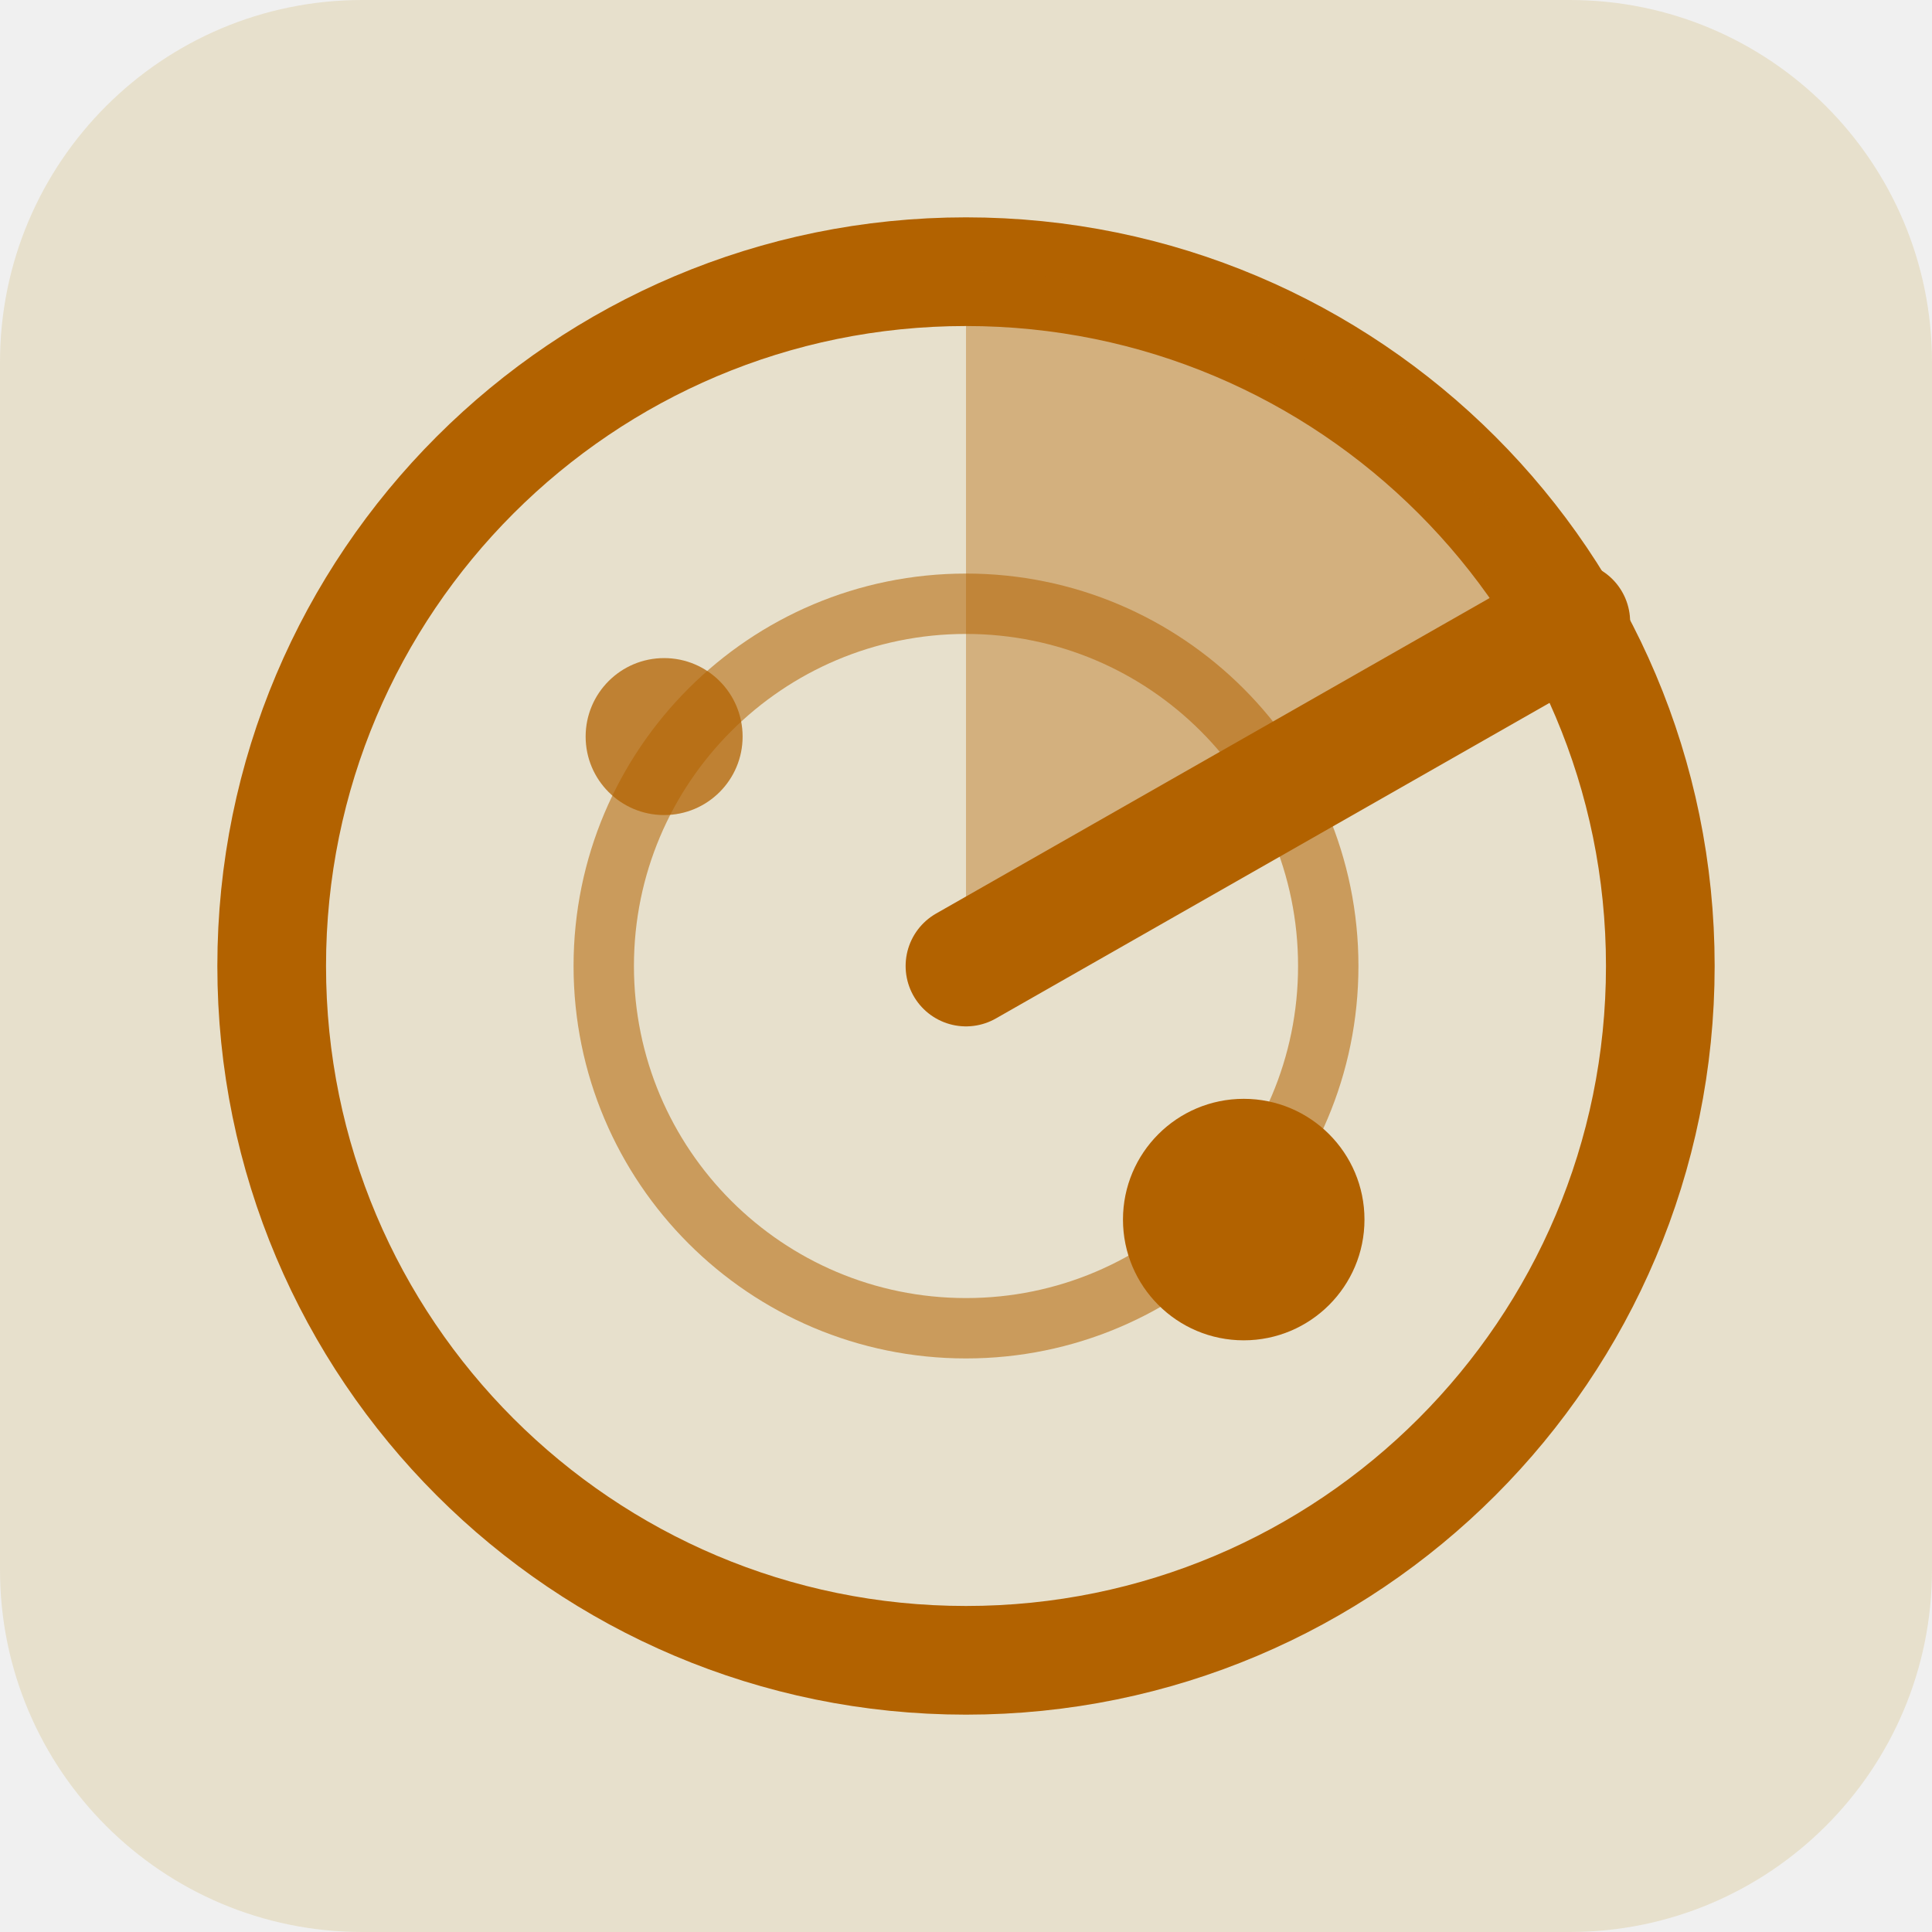
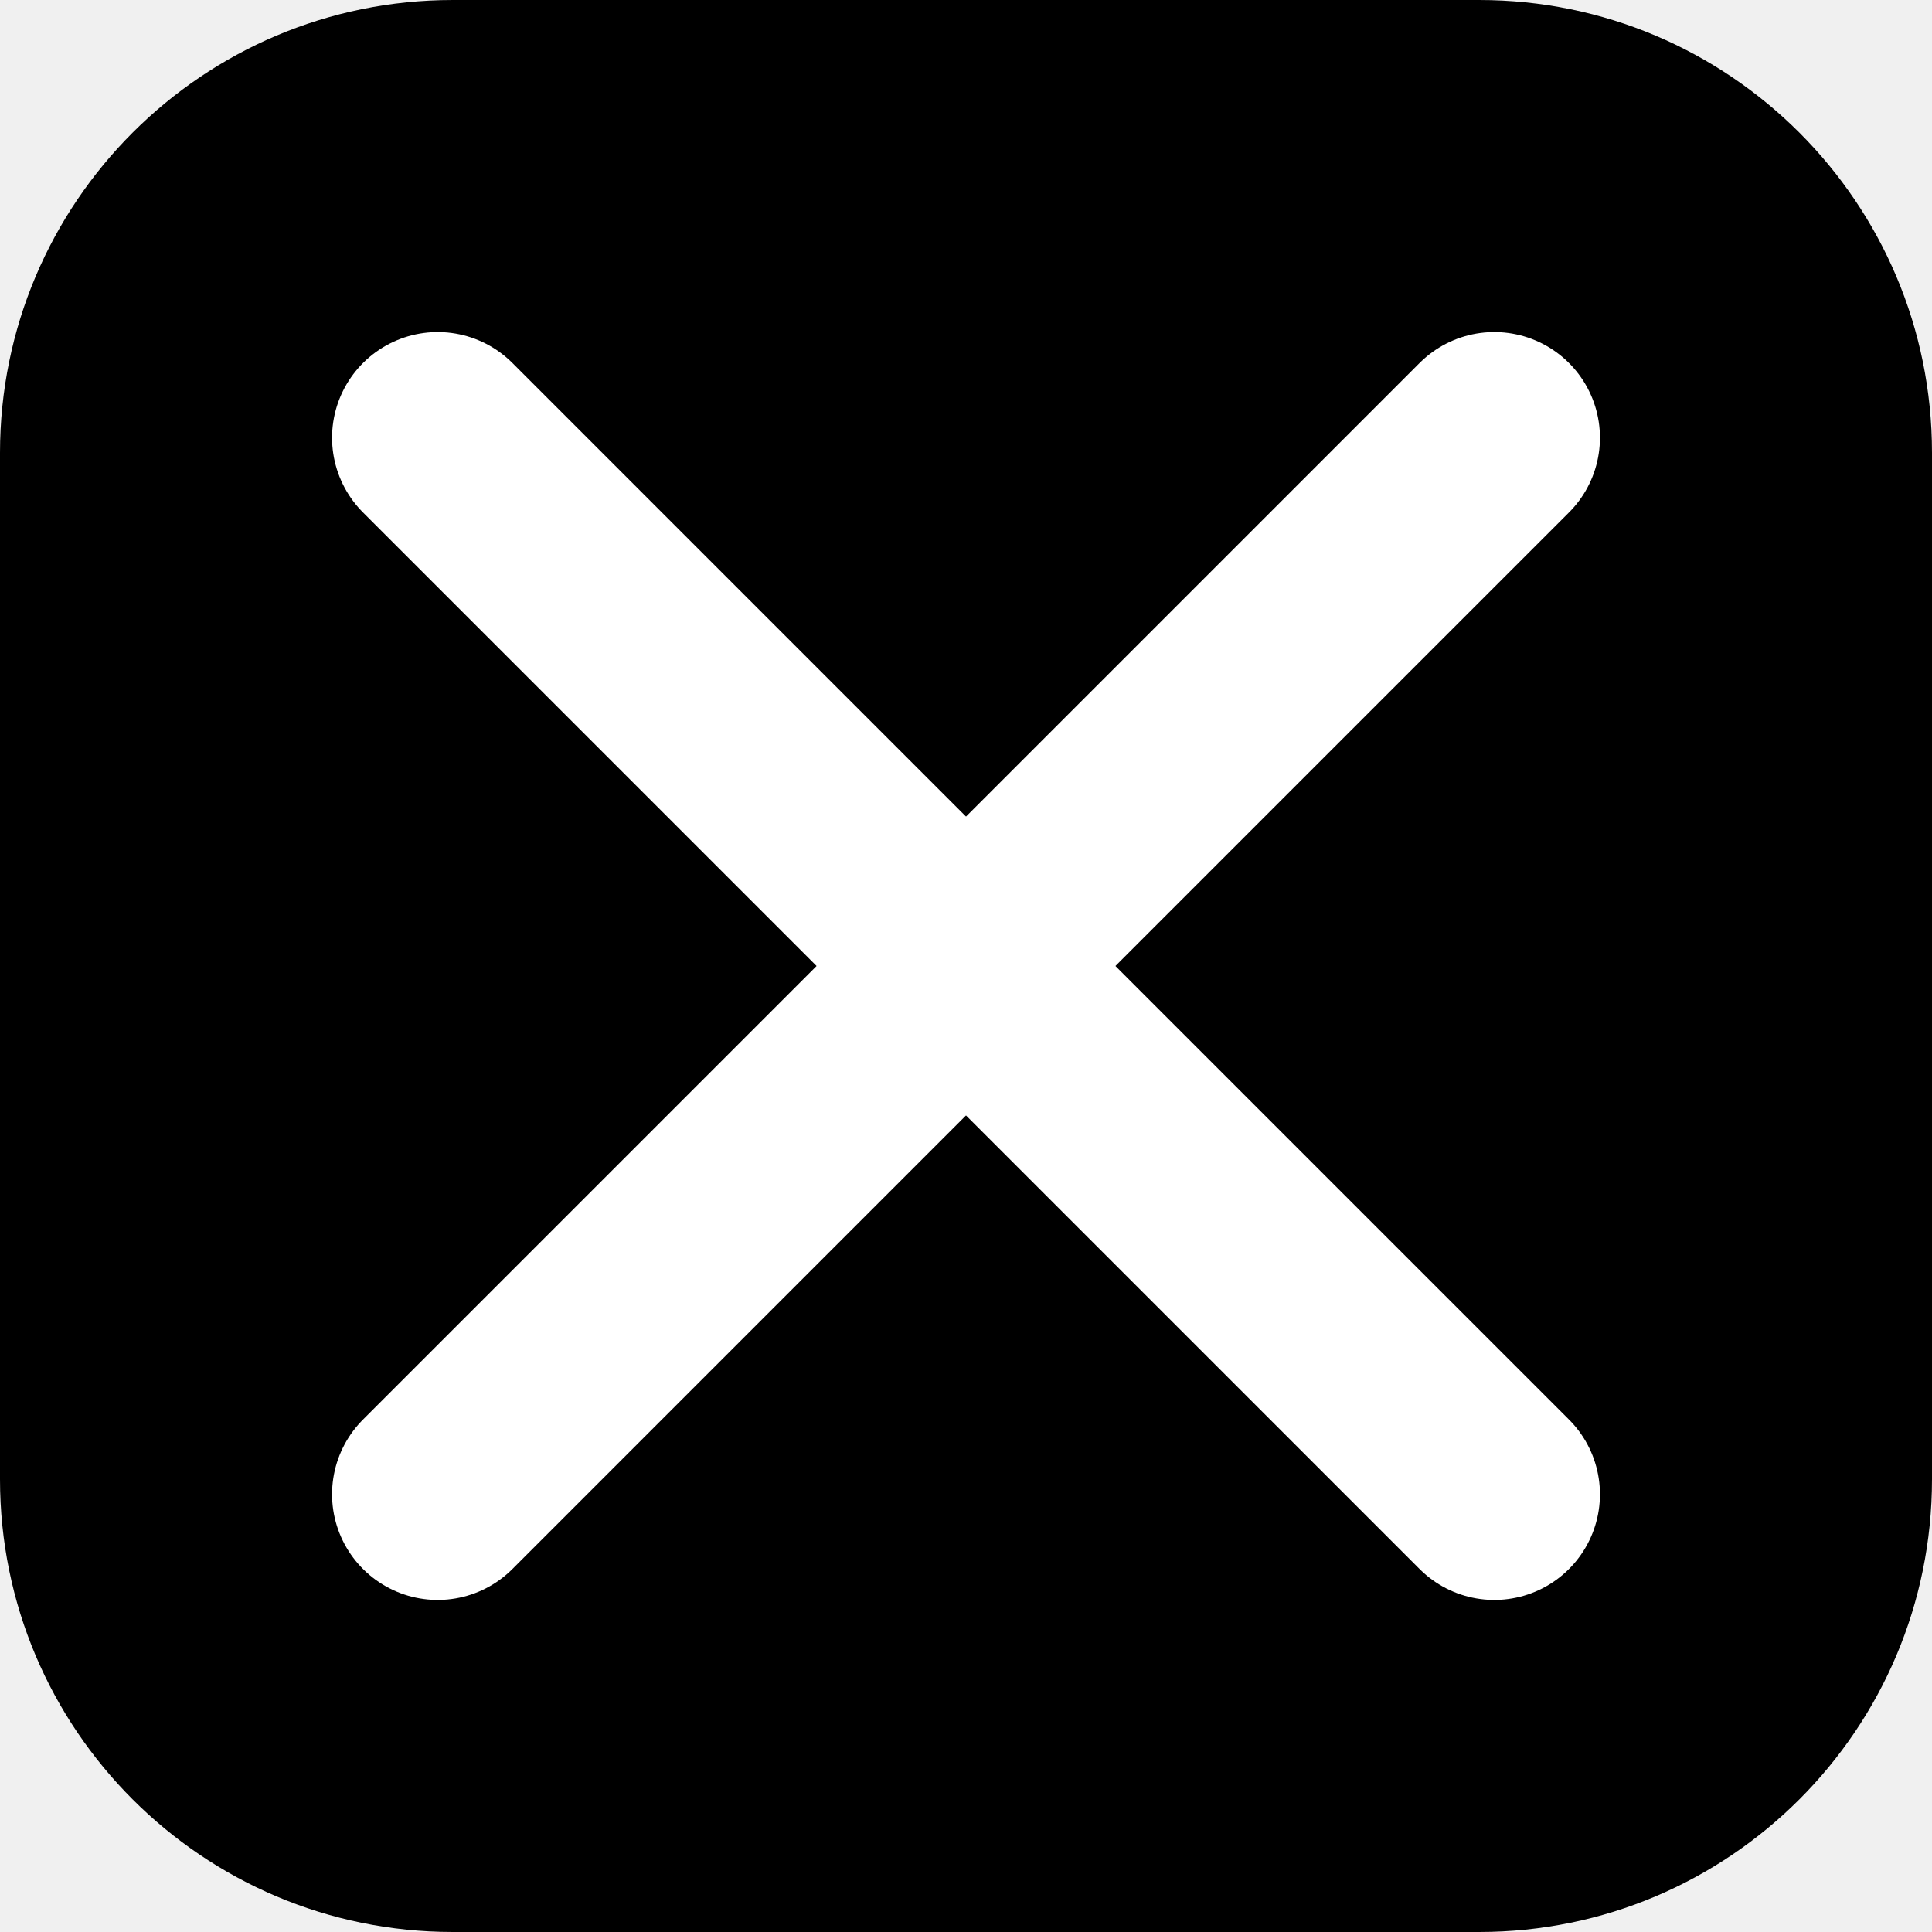
- <svg xmlns="http://www.w3.org/2000/svg" viewBox="0 0 32 32" width="32" height="32">
-   <style>
- .bg{fill:#e7e0cc}.ln{stroke:#b26200}.fl{fill:#b26200}
- @media (prefers-color-scheme:dark){.bg{fill:#070c0b}.ln{stroke:#ffb240}.fl{fill:#ffb240}}
- </style>
-   <rect class="bg" width="32" height="32" rx="6" />
-   <circle class="ln" cx="16" cy="16" r="11.5" fill="none" stroke-width="1.8" />
-   <circle class="ln" cx="16" cy="16" r="6" fill="none" stroke-width="1" opacity=".55" />
-   <path class="fl" d="M16 16 L16 4.5 A11.5 11.5 0 0 1 26 10.3 Z" opacity=".38" />
-   <path class="ln" d="M16 16 L26 10.3" stroke-width="2" stroke-linecap="round" />
-   <circle class="fl" cx="20.6" cy="20.2" r="2" />
-   <circle class="fl" cx="11" cy="12.2" r="1.3" opacity=".75" />
+ <svg xmlns="http://www.w3.org/2000/svg" viewBox="0 0 64 64" width="64" height="64">
+   <rect width="64" height="64" rx="15" fill="#000000" />
+   <g fill="none" stroke="#ffffff" stroke-width="7" stroke-linecap="round">
+     <path d="M14.5 14.5 49.5 49.5" />
+     <path d="M49.5 14.5 14.5 49.5" />
+   </g>
</svg>
